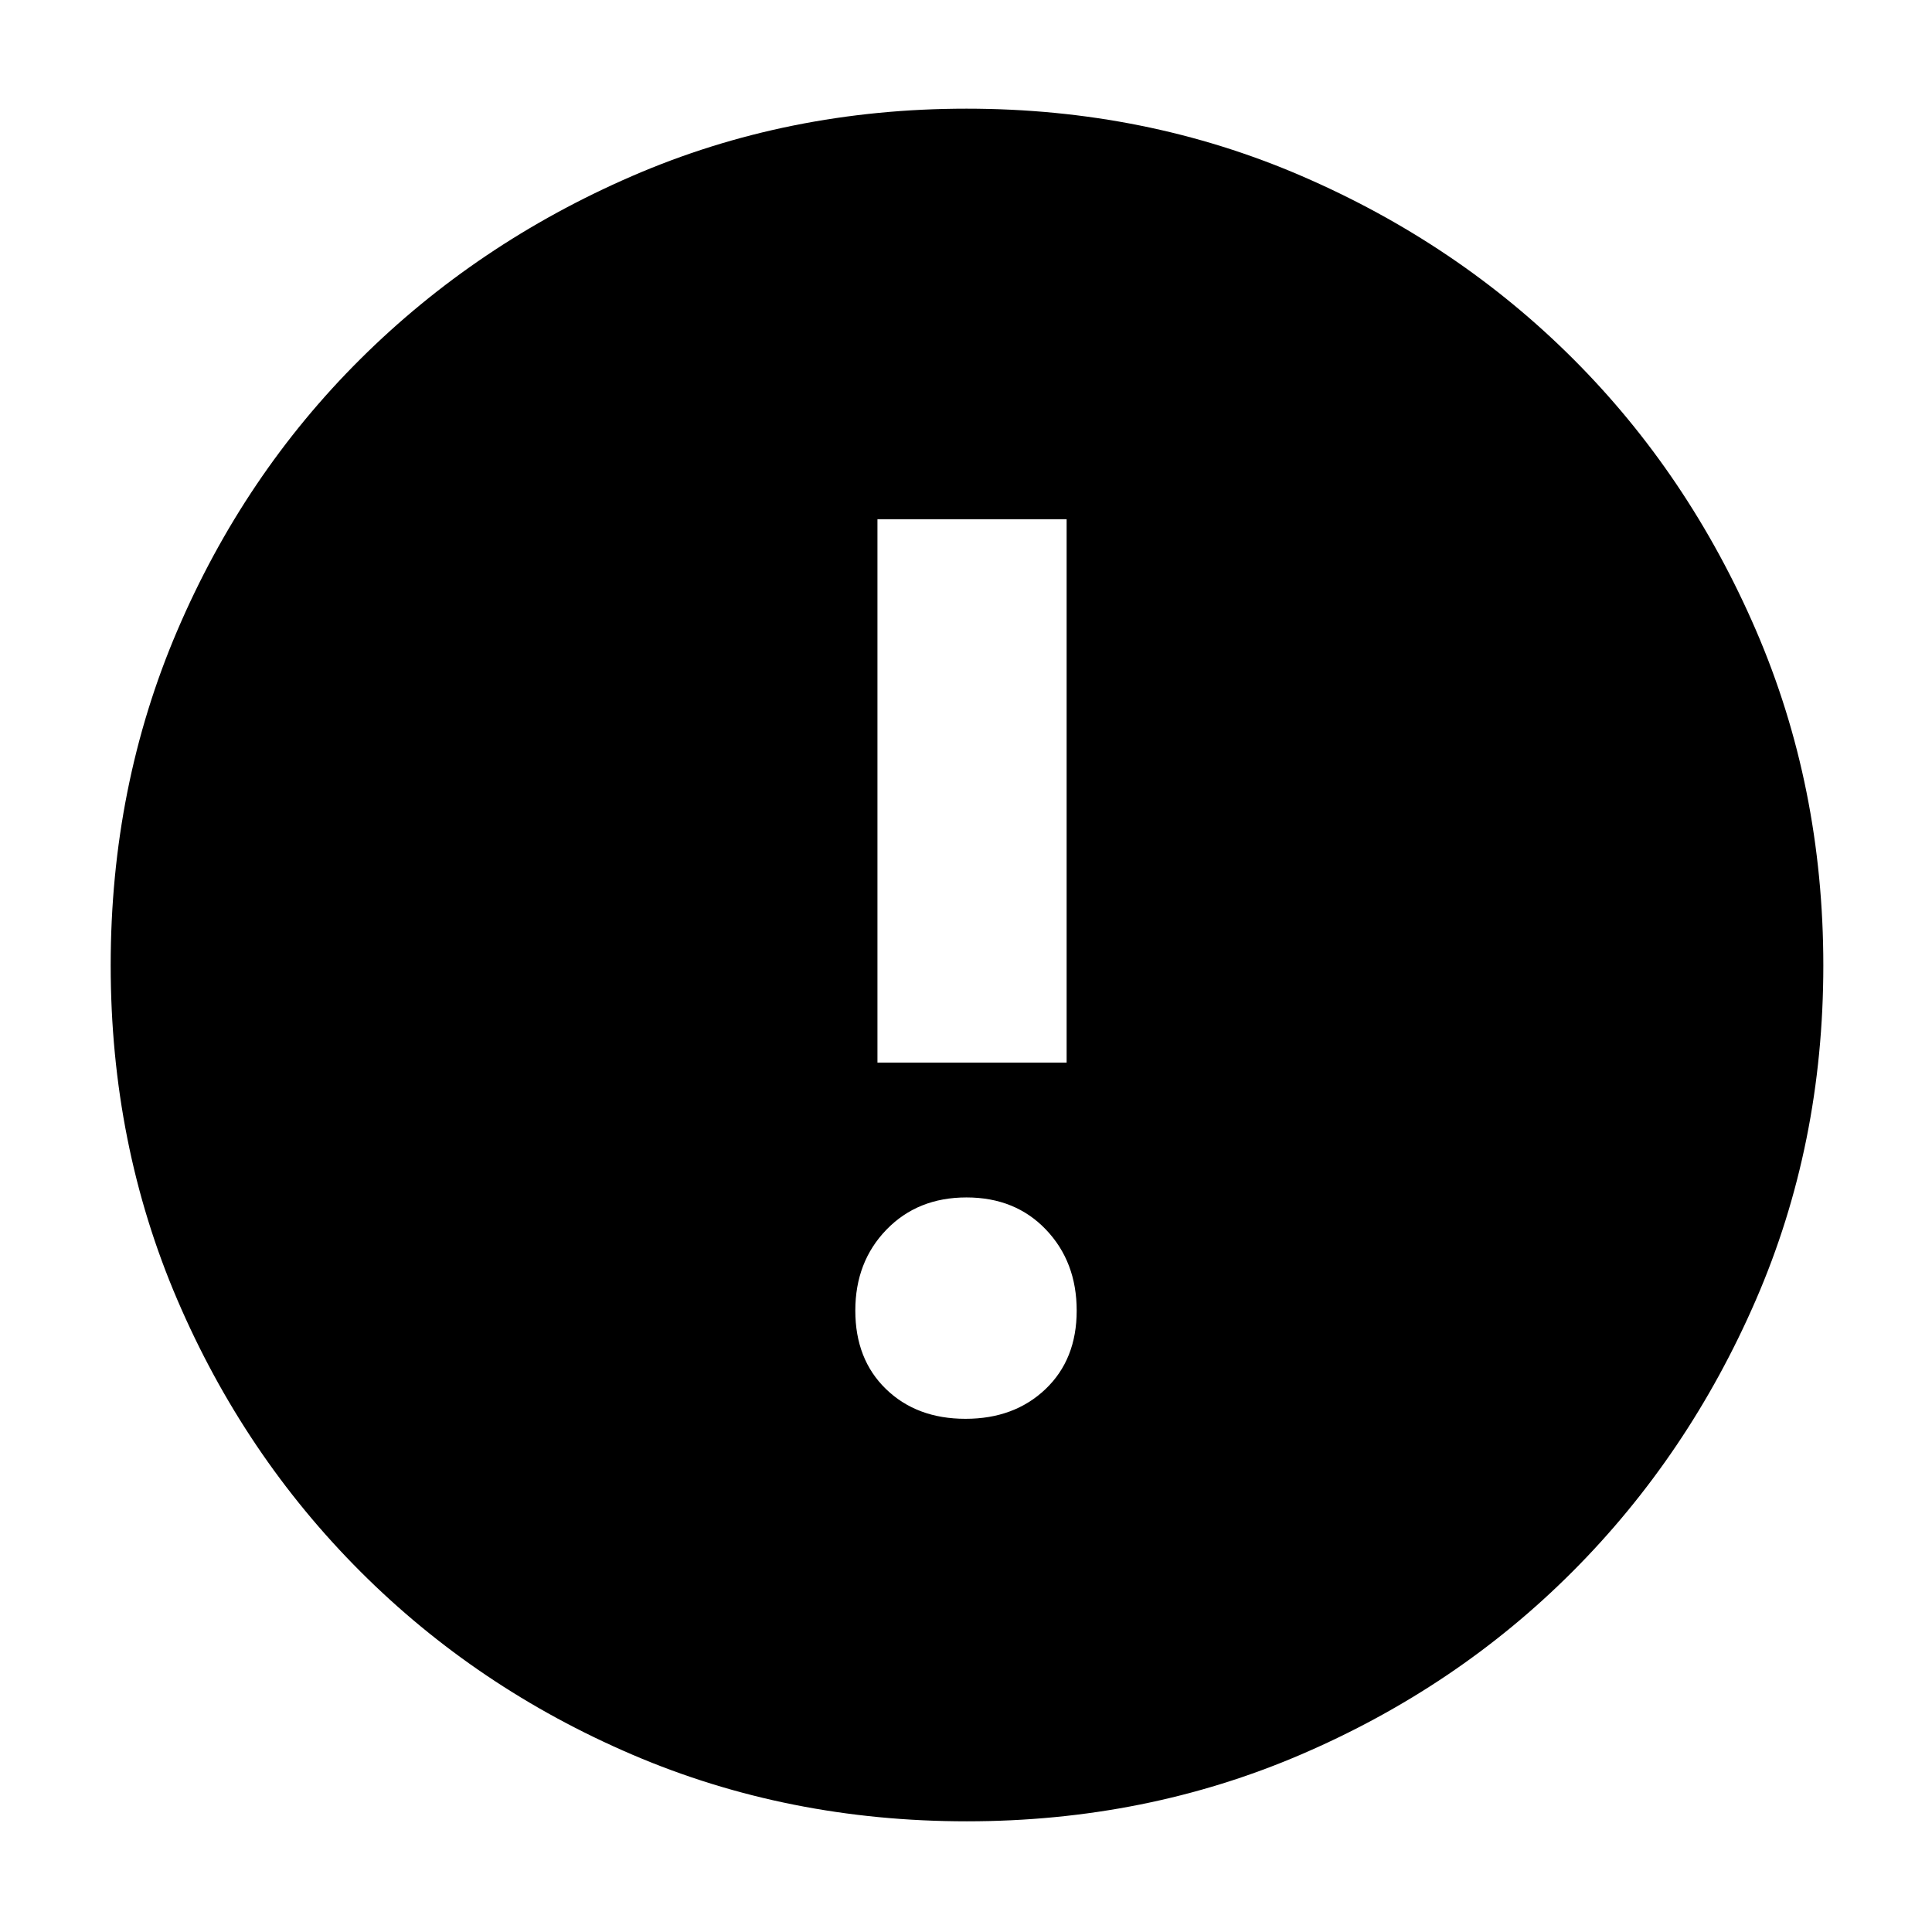
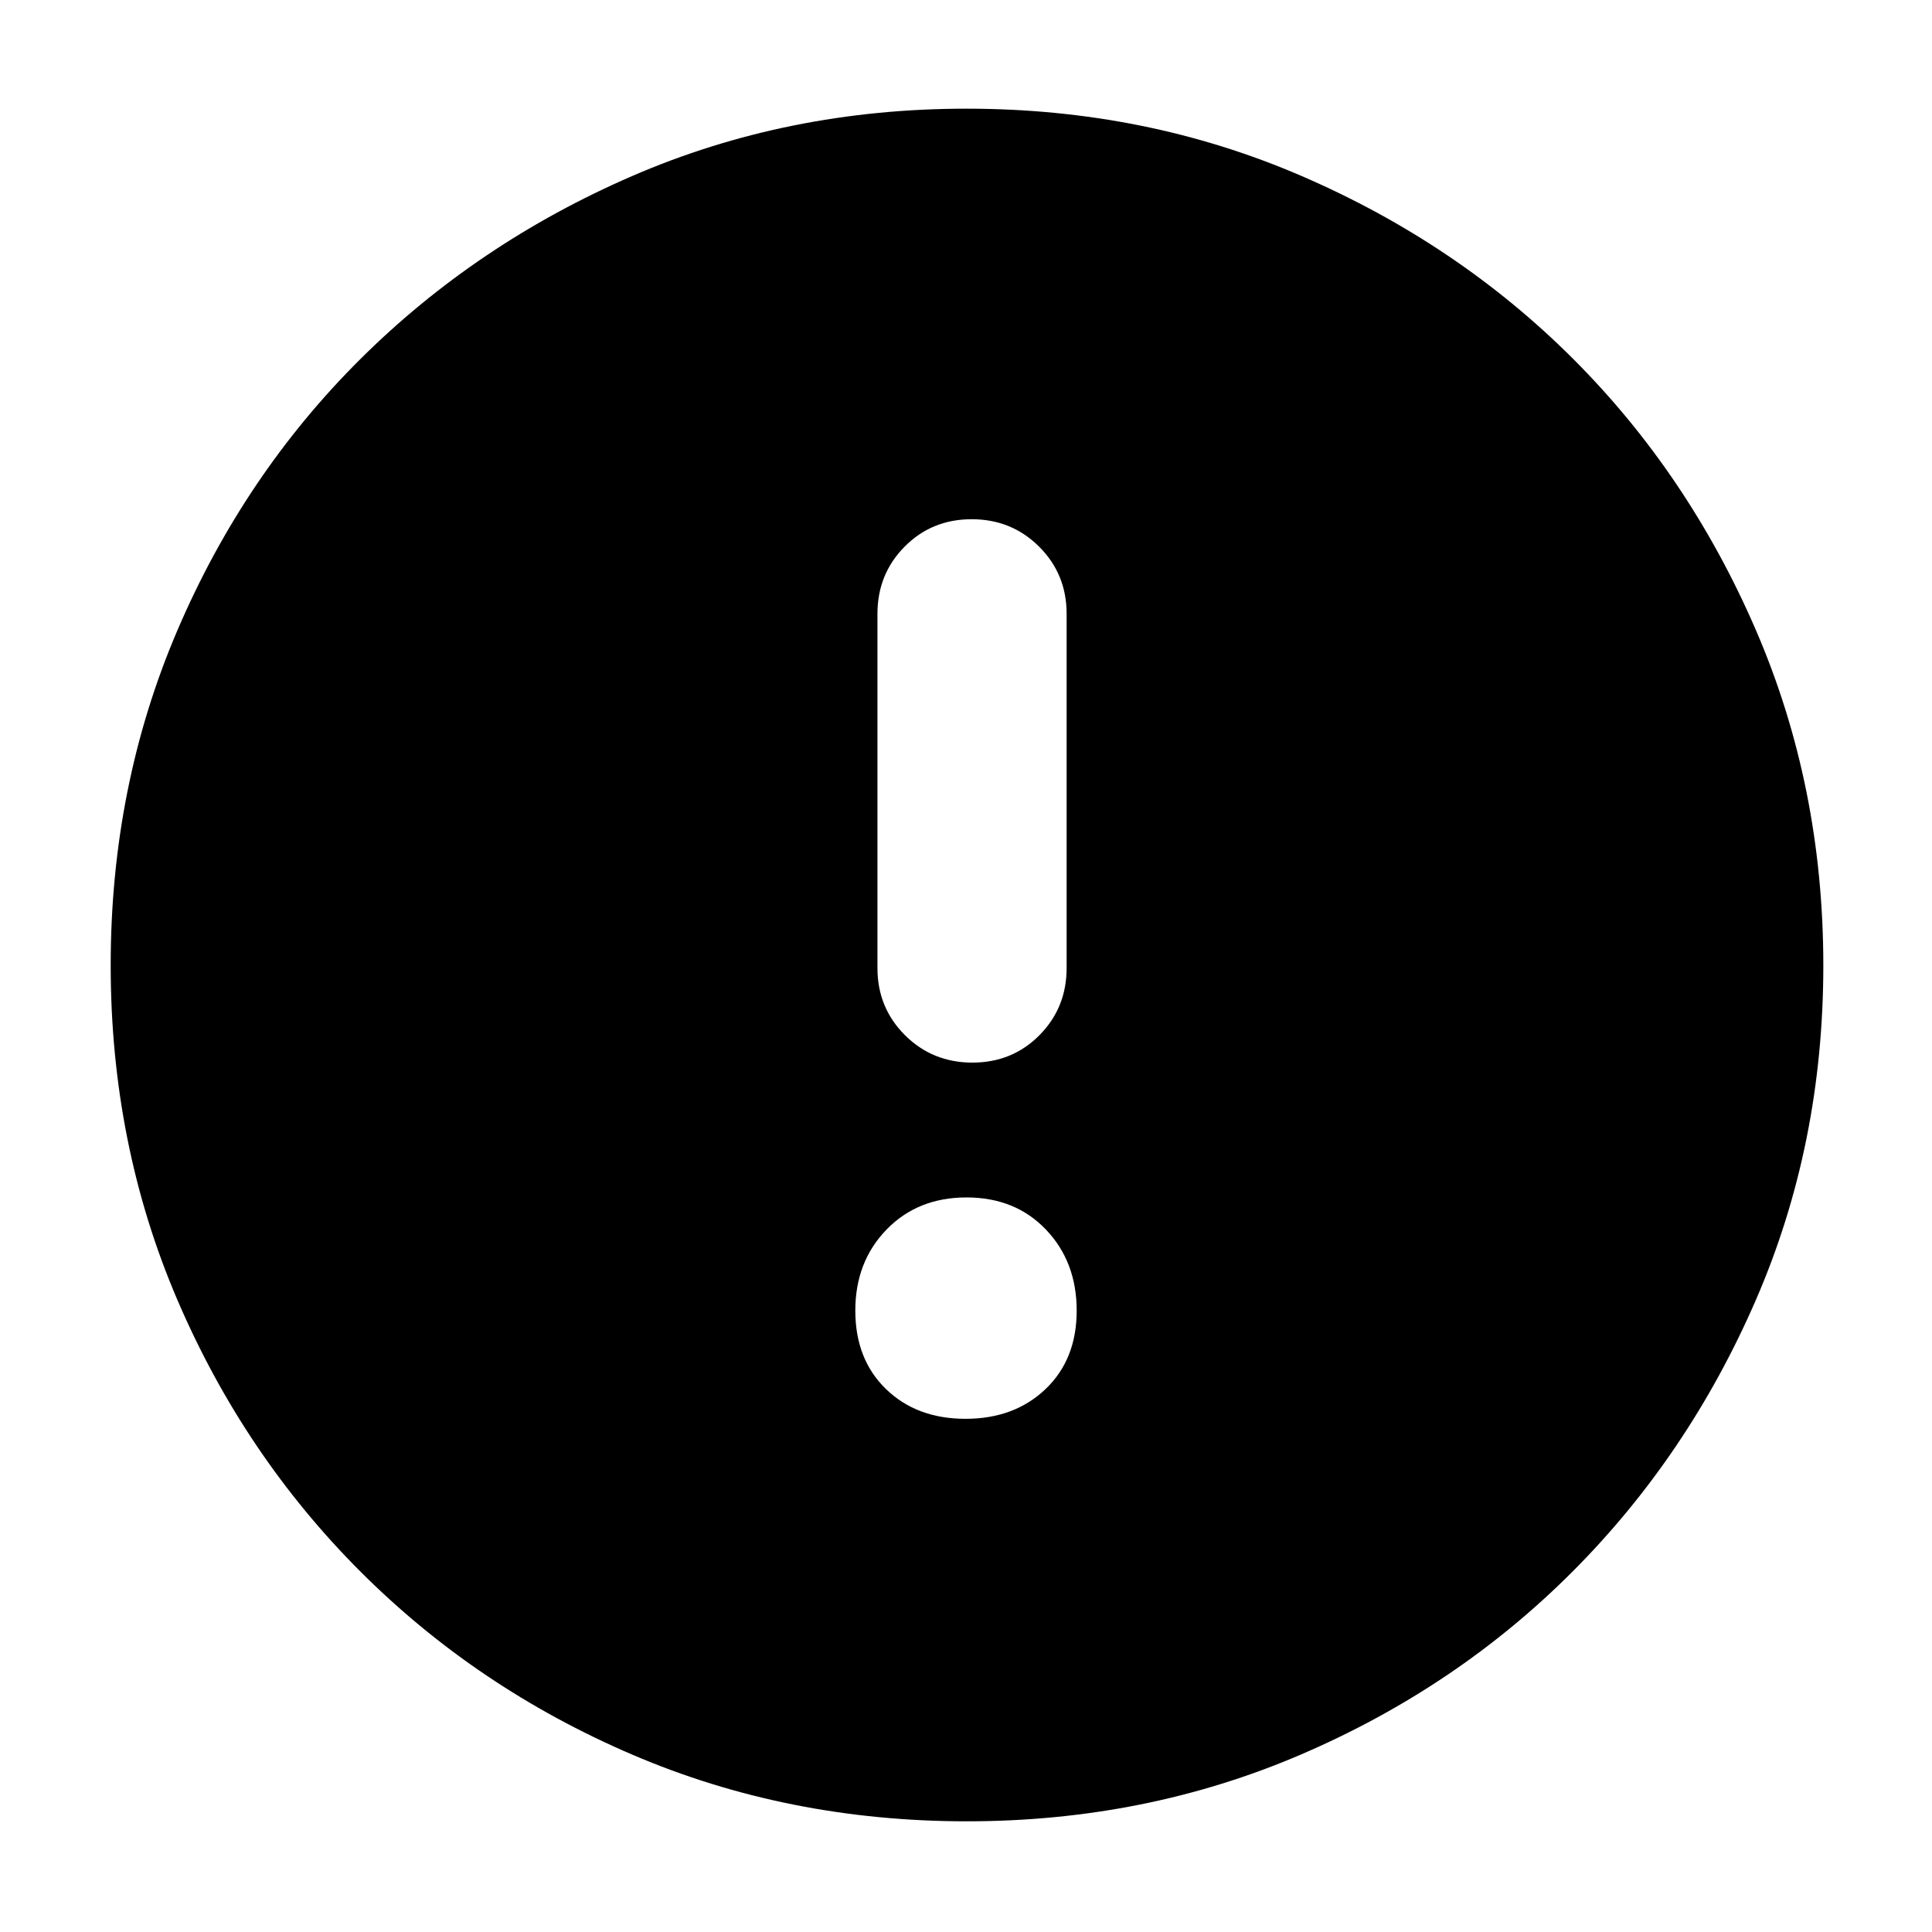
<svg xmlns="http://www.w3.org/2000/svg" height="48" viewBox="0 -960 960 960" width="48">
-   <path d="M479.754-255Q504-255 519.5-269.754q15.5-14.755 15.5-39Q535-333 519.746-349q-15.255-16-39.5-16Q456-365 440.5-349.018 425-333.035 425-308.789q0 24.245 15.254 39.017Q455.509-255 479.754-255ZM436-432h94v-270h-94v270Zm44.404 377q-88.872 0-166.125-33.084-77.254-33.083-135.183-91.012-57.929-57.929-91.012-135.119Q55-391.406 55-480.362q0-88.957 33.084-166.285 33.083-77.328 90.855-134.809 57.772-57.482 135.036-91.013Q391.238-906 480.279-906q89.04 0 166.486 33.454 77.446 33.453 134.853 90.802 57.407 57.349 90.895 134.877Q906-569.34 906-480.266q0 89.01-33.531 166.247-33.531 77.237-91.013 134.86-57.481 57.623-134.831 90.891Q569.276-55 480.404-55Z" />
+   <path d="M479.754-255Q504-255 519.5-269.754q15.5-14.755 15.5-39Q535-333 519.746-349q-15.255-16-39.5-16Q456-365 440.5-349.018 425-333.035 425-308.789q0 24.245 15.254 39.017Q455.509-255 479.754-255Zm3.421-177Q503-432 516.5-445.625 530-459.25 530-479v-176q0-19.75-13.675-33.375Q502.649-702 482.825-702 463-702 449.5-688.375 436-674.75 436-655v176q0 19.75 13.675 33.375Q463.351-432 483.175-432Zm-2.771 377q-88.872 0-166.125-33.084-77.254-33.083-135.183-91.012-57.929-57.929-91.012-135.119Q55-391.406 55-480.362q0-88.957 33.084-166.285 33.083-77.328 90.855-134.809 57.772-57.482 135.036-91.013Q391.238-906 480.279-906q89.04 0 166.486 33.454 77.446 33.453 134.853 90.802 57.407 57.349 90.895 134.877Q906-569.34 906-480.266q0 89.01-33.531 166.247-33.531 77.237-91.013 134.86-57.481 57.623-134.831 90.891Q569.276-55 480.404-55Z" />
</svg>
